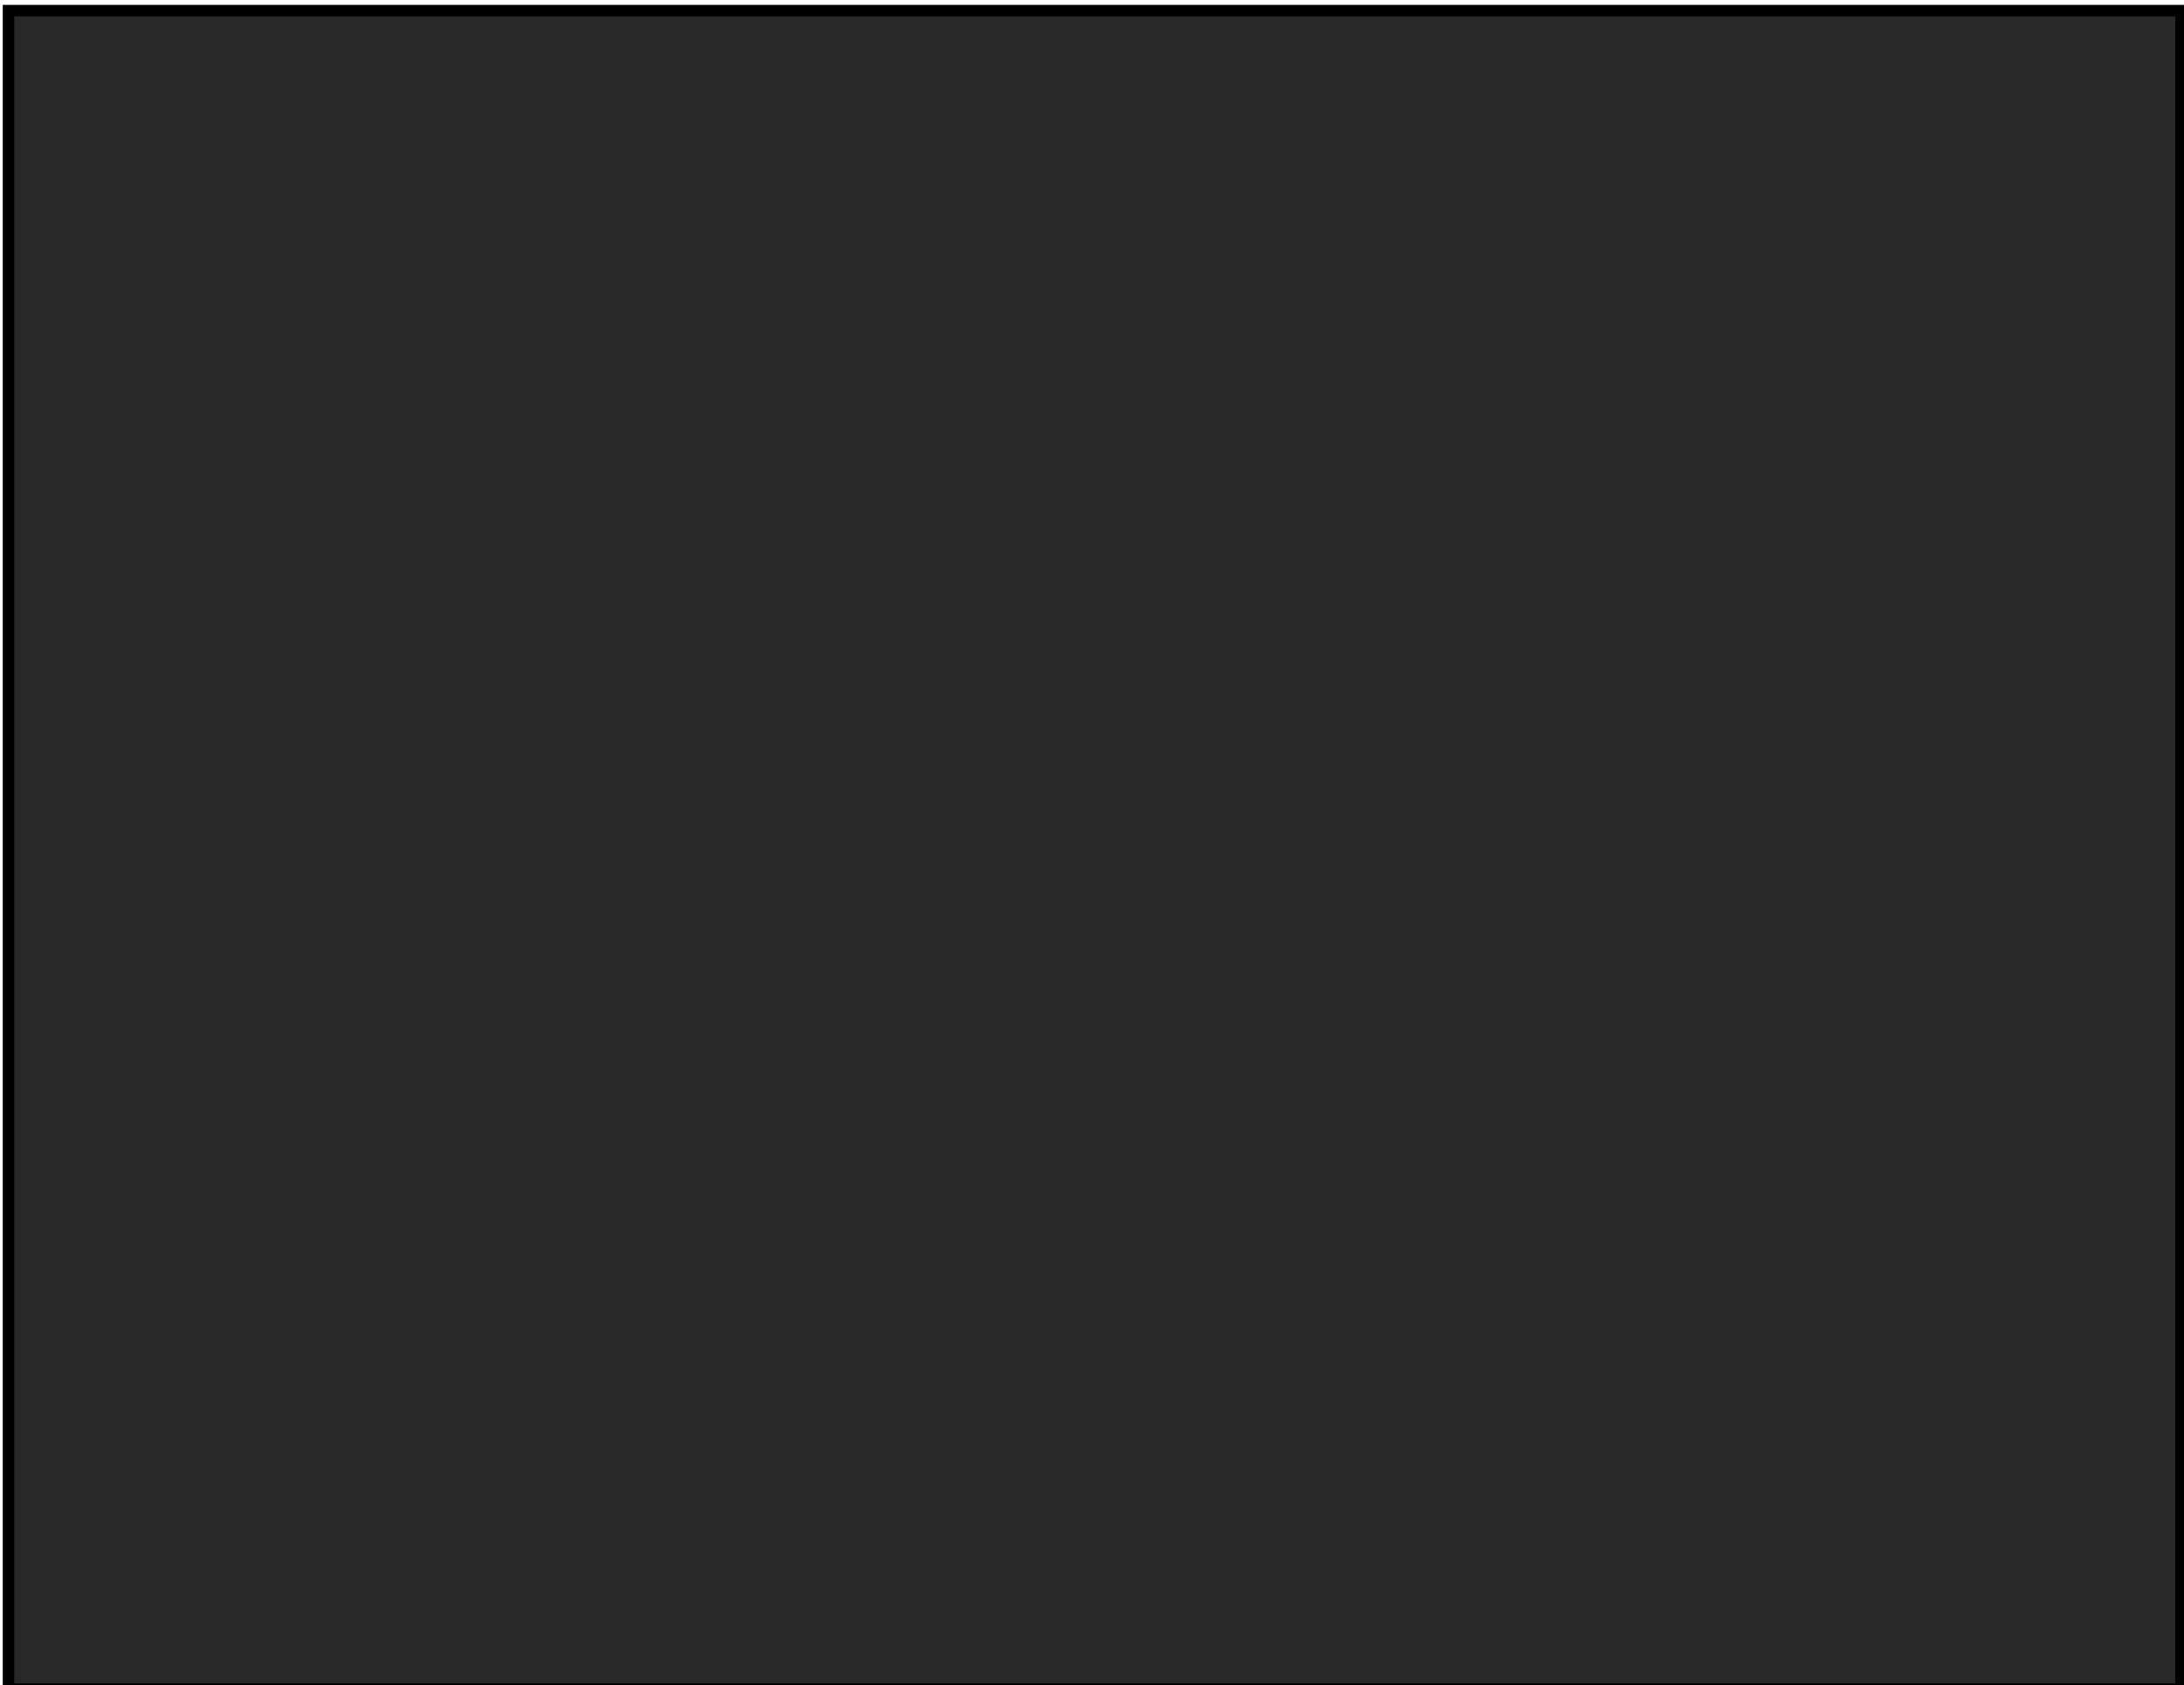
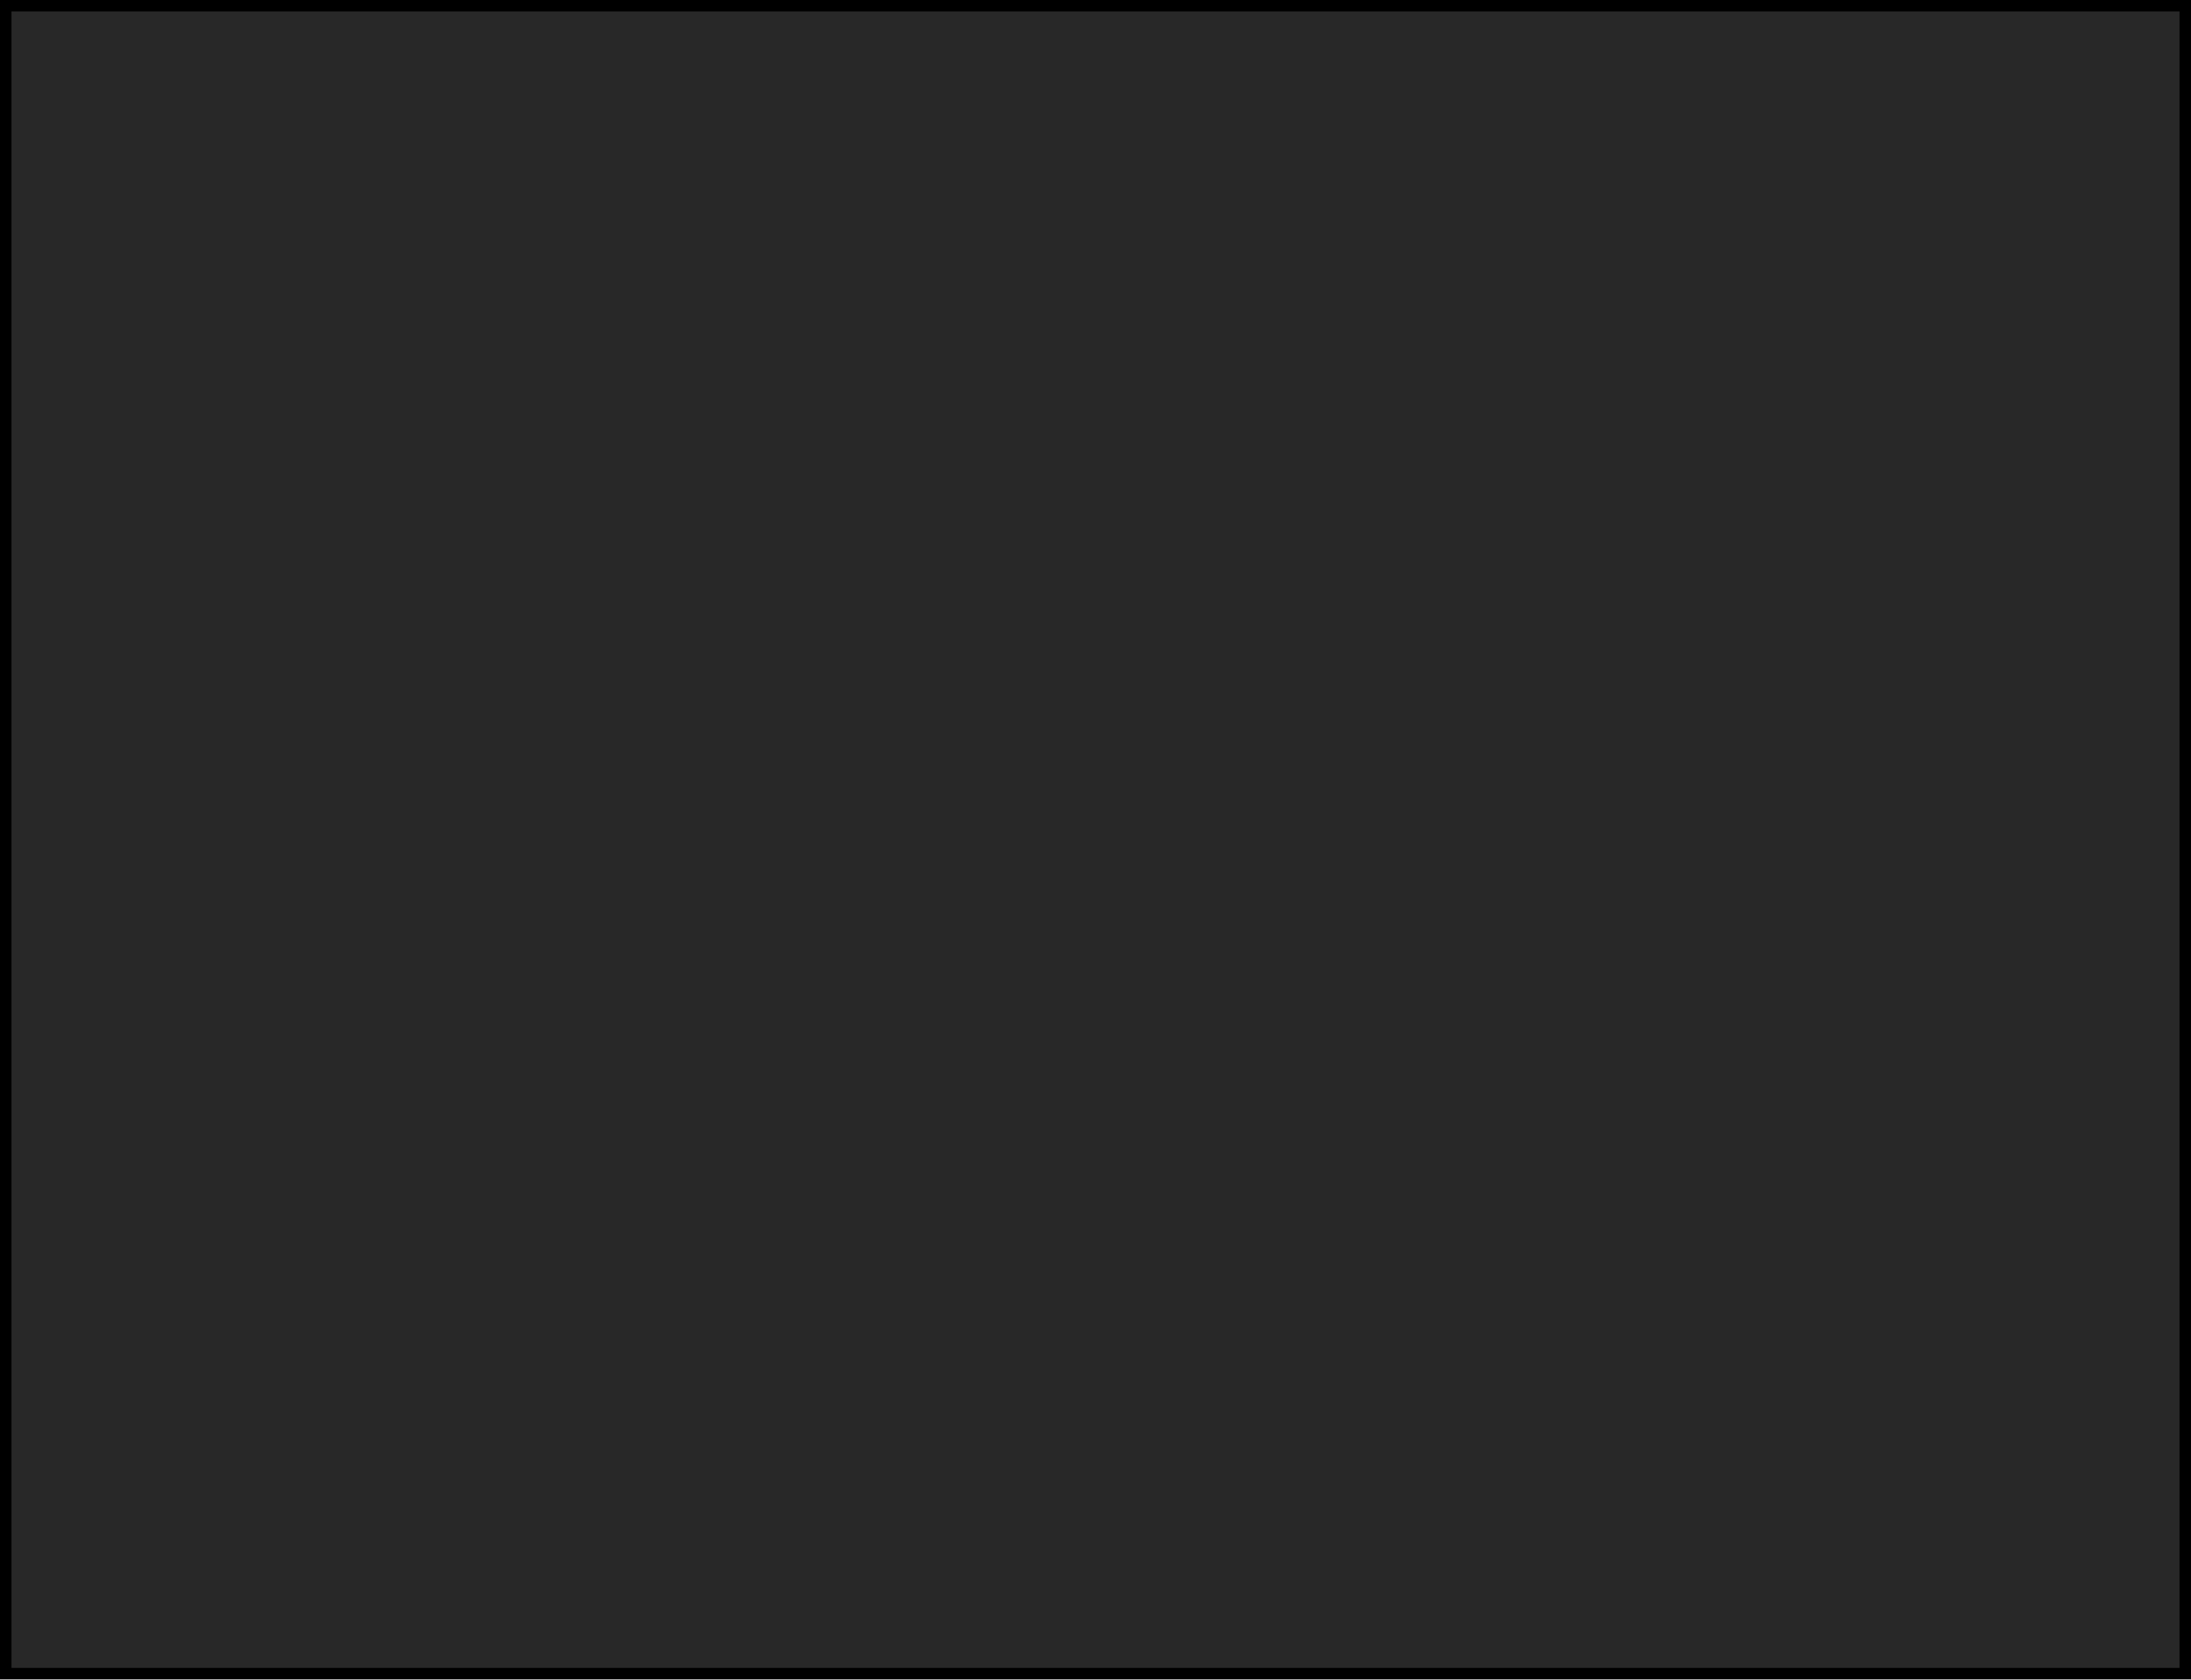
- <svg xmlns="http://www.w3.org/2000/svg" width="166.6mm" height="128.5mm" viewBox="0 0 166.6 128.5" version="1.1" id="svg8">
+ <svg xmlns="http://www.w3.org/2000/svg" width="167.64mm" height="128.5mm" viewBox="0 0 167.64 128.5" version="1.1" id="svg8">
  <defs id="defs2" />
-   <g id="layer1" style="display:inline">
-     <path style="display:inline;opacity:1;fill:#282828;fill-opacity:1;stroke:#000000;stroke-width:0.878;stroke-miterlimit:4;stroke-dasharray:none;stroke-opacity:1" d="M 0.649,0.811 H 166.372 V 128.865 H 0.649 Z" id="rect13">
+   <g id="layer1" style="display:inline" transform="translate(-0.2105066,-0.8036613)">
+     <path style="display:inline;opacity:1;fill:#282828;fill-opacity:1;stroke:#000000;stroke-width:0.879;stroke-miterlimit:4;stroke-dasharray:none;stroke-opacity:1" d="M 0.65,1.243 H 167.411 V 128.864 H 0.65 Z" id="rect13">
      </path>
    <text xml:space="preserve" style="font-style:normal;font-weight:normal;font-size:4.939px;line-height:1.25;font-family:sans-serif;letter-spacing:0px;word-spacing:0px;fill:#000000;fill-opacity:1;stroke:none;stroke-width:0.265" x="7.545" y="69.438" id="text1161">
      <tspan id="tspan1159" x="7.545" y="73.944" style="stroke-width:0.265" />
    </text>
    <text xml:space="preserve" style="font-style:normal;font-weight:normal;font-size:4.233px;line-height:1.25;font-family:sans-serif;letter-spacing:0px;word-spacing:0px;fill:#000000;fill-opacity:1;stroke:none;stroke-width:0.265" x="60.96" y="31.698" id="text1298">
      <tspan id="tspan1296" x="60.96" y="35.56" style="stroke-width:0.265" />
      <tspan x="60.96" y="40.852" style="stroke-width:0.265" id="tspan1300" />
    </text>
    <text xml:space="preserve" style="font-style:normal;font-weight:normal;font-size:4.233px;line-height:1.25;font-family:sans-serif;letter-spacing:0px;word-spacing:0px;fill:#000000;fill-opacity:1;stroke:none;stroke-width:0.265" x="60.96" y="50.889" id="text1308">
      <tspan id="tspan1306" x="60.96" y="54.751" style="stroke-width:0.265" />
      <tspan x="60.96" y="60.043" style="stroke-width:0.265" id="tspan1310" />
    </text>
    <text xml:space="preserve" style="font-style:normal;font-weight:normal;font-size:4.233px;line-height:1.25;font-family:sans-serif;letter-spacing:0px;word-spacing:0px;fill:#000000;fill-opacity:1;stroke:none;stroke-width:0.265" x="61.242" y="69.233" id="text1319">
      <tspan id="tspan1317" x="61.242" y="73.096" style="stroke-width:0.265" />
      <tspan x="61.242" y="78.387" style="stroke-width:0.265" id="tspan1321" />
    </text>
    <flowRoot xml:space="preserve" id="flowRoot1956" style="font-style:normal;font-weight:normal;font-size:16px;line-height:1.25;font-family:sans-serif;letter-spacing:0px;word-spacing:0px;fill:#000000;fill-opacity:1;stroke:none">
      <flowRegion id="flowRegion1958">
        <rect id="rect1960" width="5.346" height="20.315" x="473.668" y="-311.974" />
      </flowRegion>
      <flowPara id="flowPara1962" />
    </flowRoot>
    <text xml:space="preserve" style="font-style:normal;font-weight:normal;font-size:4.233px;line-height:1.25;font-family:sans-serif;letter-spacing:0px;word-spacing:0px;fill:#000000;fill-opacity:1;stroke:none;stroke-width:0.265" x="79.264" y="-20.463" id="text1966">
      <tspan id="tspan1964" x="79.264" y="-16.601" style="stroke-width:0.265" />
    </text>
    <text xml:space="preserve" style="font-style:normal;font-weight:normal;font-size:2.822px;line-height:1.25;font-family:sans-serif;letter-spacing:0px;word-spacing:0px;fill:#000000;fill-opacity:1;stroke:none;stroke-width:0.265" x="171.027" y="128.077" id="text1904">
      <tspan id="tspan1901" x="171.027" y="130.651" style="stroke-width:0.265" />
    </text>
    <text xml:space="preserve" style="font-style:normal;font-weight:normal;font-size:4.233px;line-height:1.25;font-family:sans-serif;letter-spacing:0px;word-spacing:0px;fill:#000000;fill-opacity:1;stroke:none;stroke-width:0.265" x="138.853" y="-32.931" id="text1905">
      <tspan id="tspan1903" x="138.853" y="-29.069" style="stroke-width:0.265" />
    </text>
    <g aria-label=" " style="font-style:normal;font-weight:normal;font-size:4.233px;line-height:1.25;font-family:sans-serif;letter-spacing:0px;word-spacing:0px;fill:#000000;fill-opacity:1;stroke:none;stroke-width:0.265" id="text1766" />
    <text xml:space="preserve" style="font-style:normal;font-weight:normal;font-size:4.233px;line-height:1.25;font-family:sans-serif;letter-spacing:0px;word-spacing:0px;fill:#000000;fill-opacity:1;stroke:none;stroke-width:0.265" x="266.705" y="26.235" id="text1774">
      <tspan id="tspan1772" x="266.705" y="30.097" style="stroke-width:0.265" />
    </text>
  </g>
-   <g id="layer3" style="display:none" />
-   <g id="layer2" style="display:inline" />
+   <g id="layer3" style="display:none" transform="translate(-0.2105066,-0.8036613)" />
+   <g id="layer2" style="display:inline" transform="translate(-0.2105066,-0.8036613)" />
</svg>
